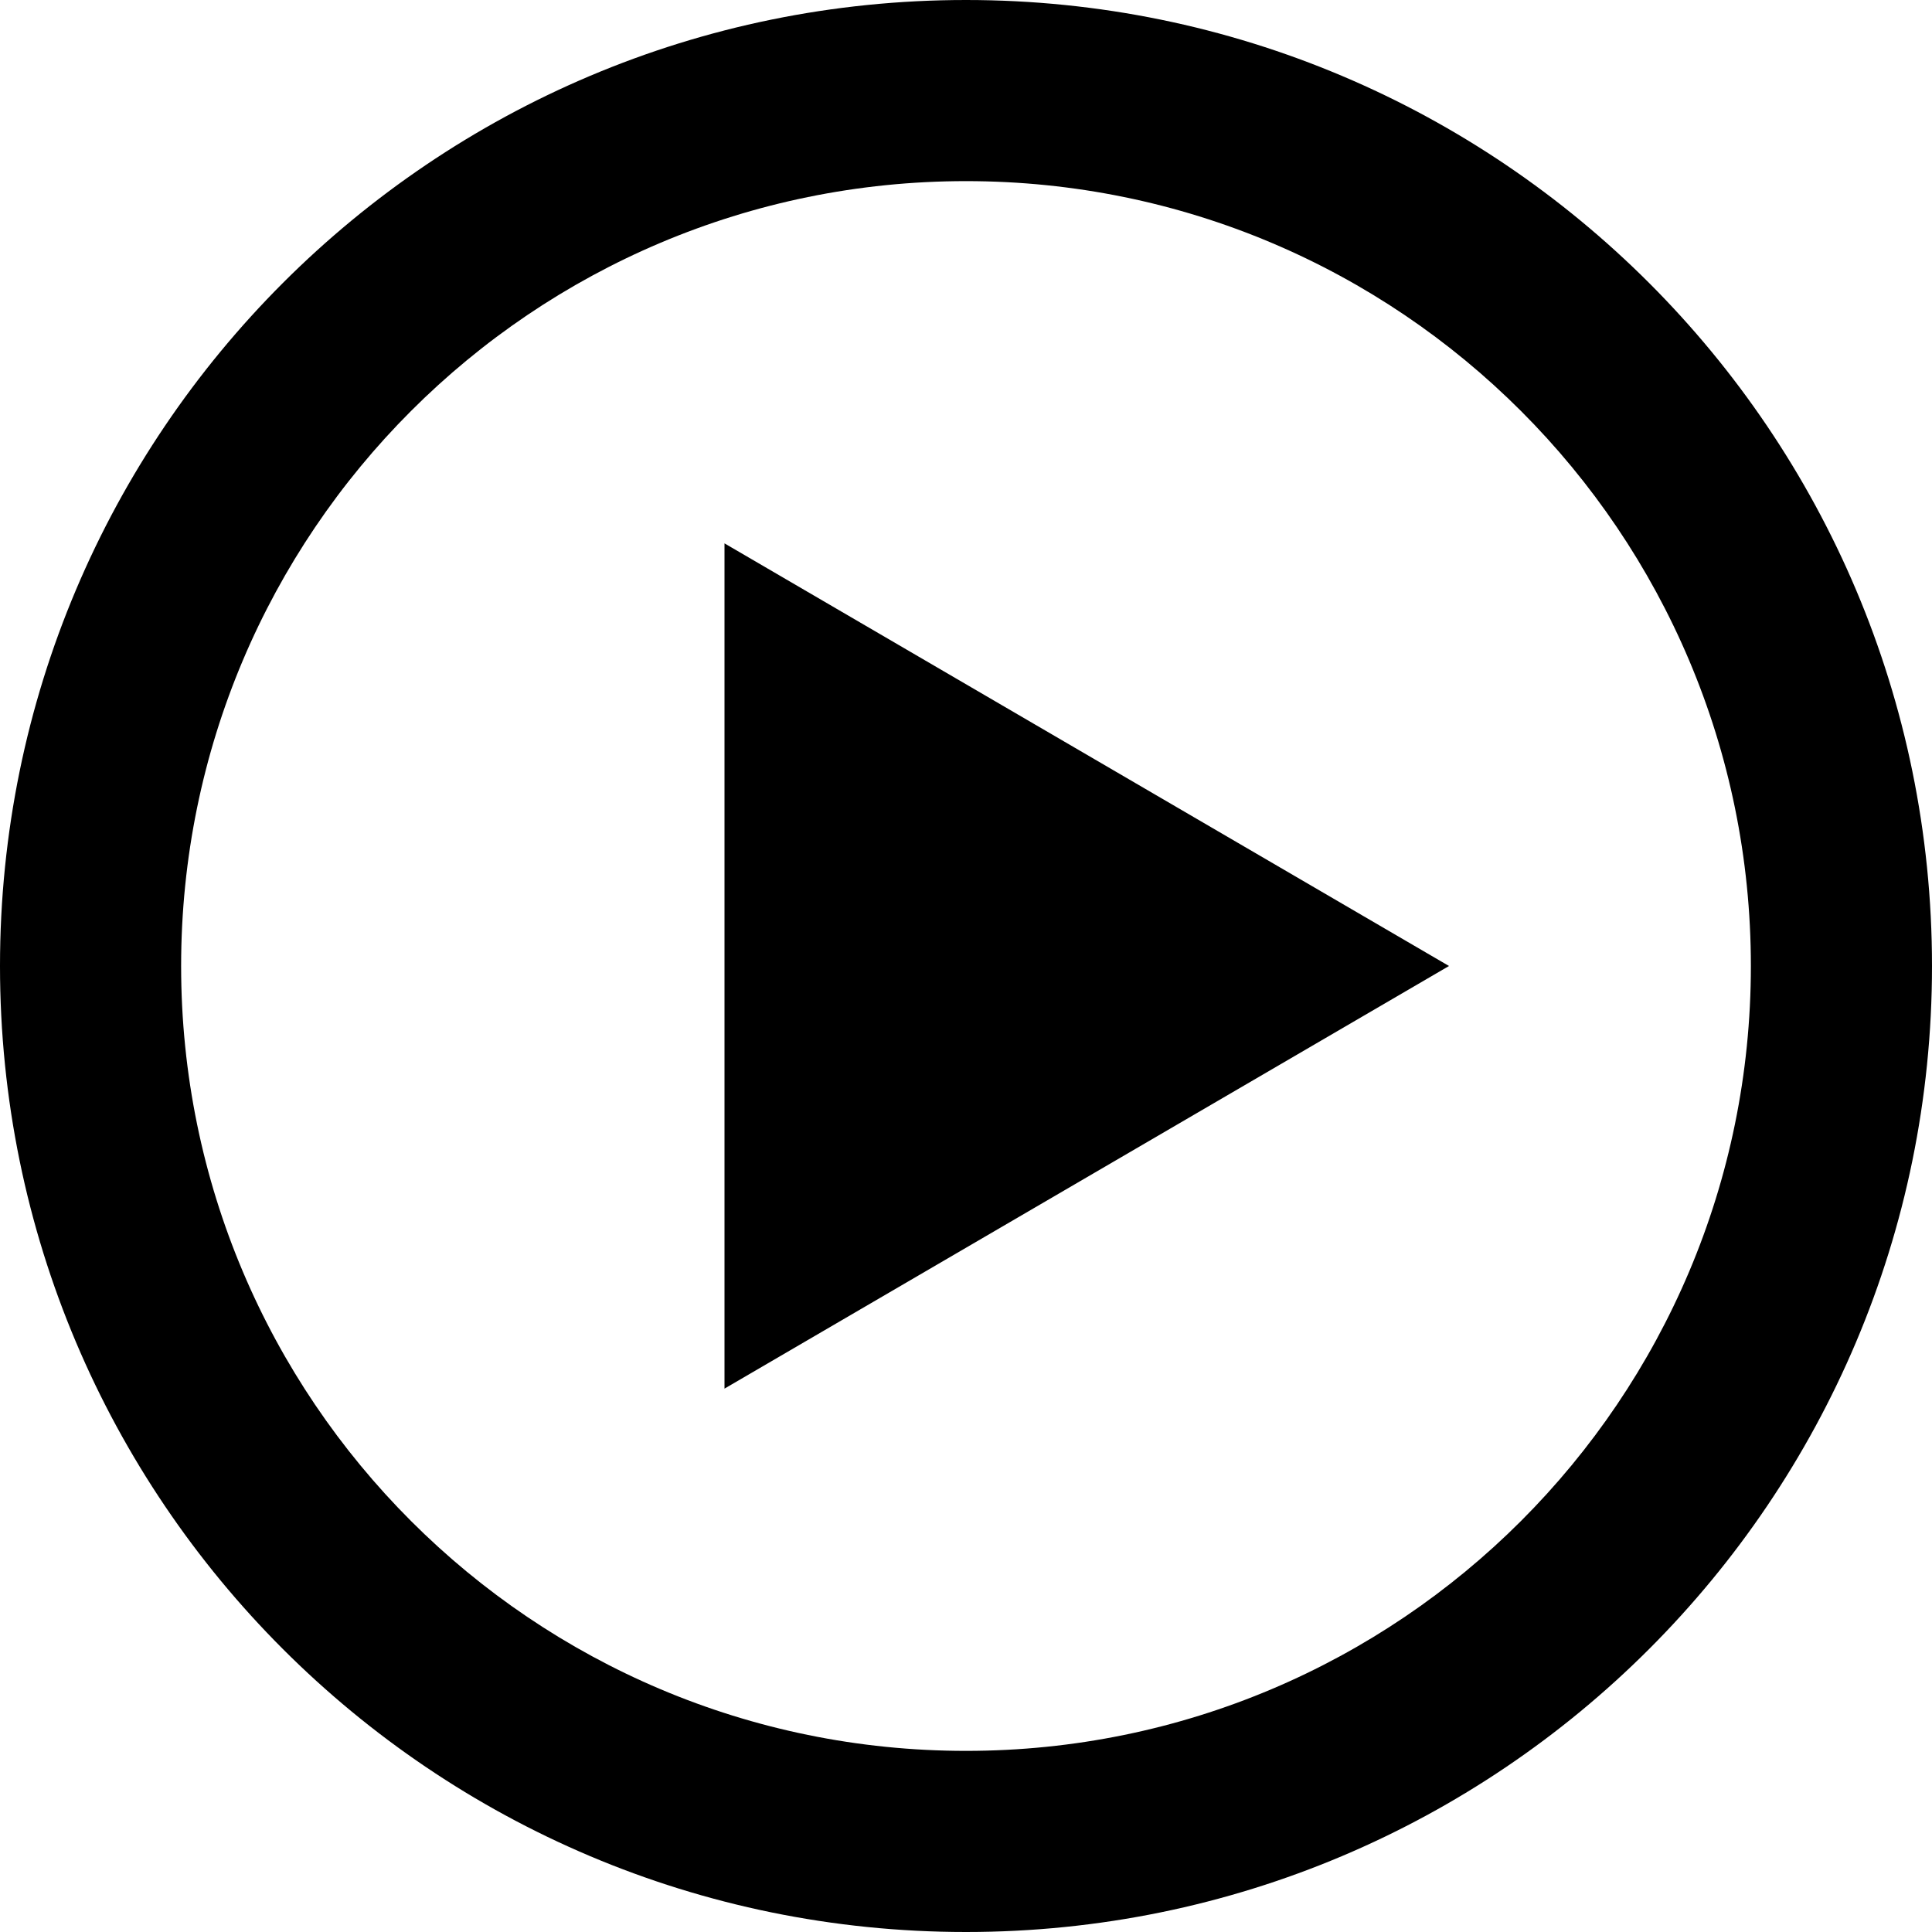
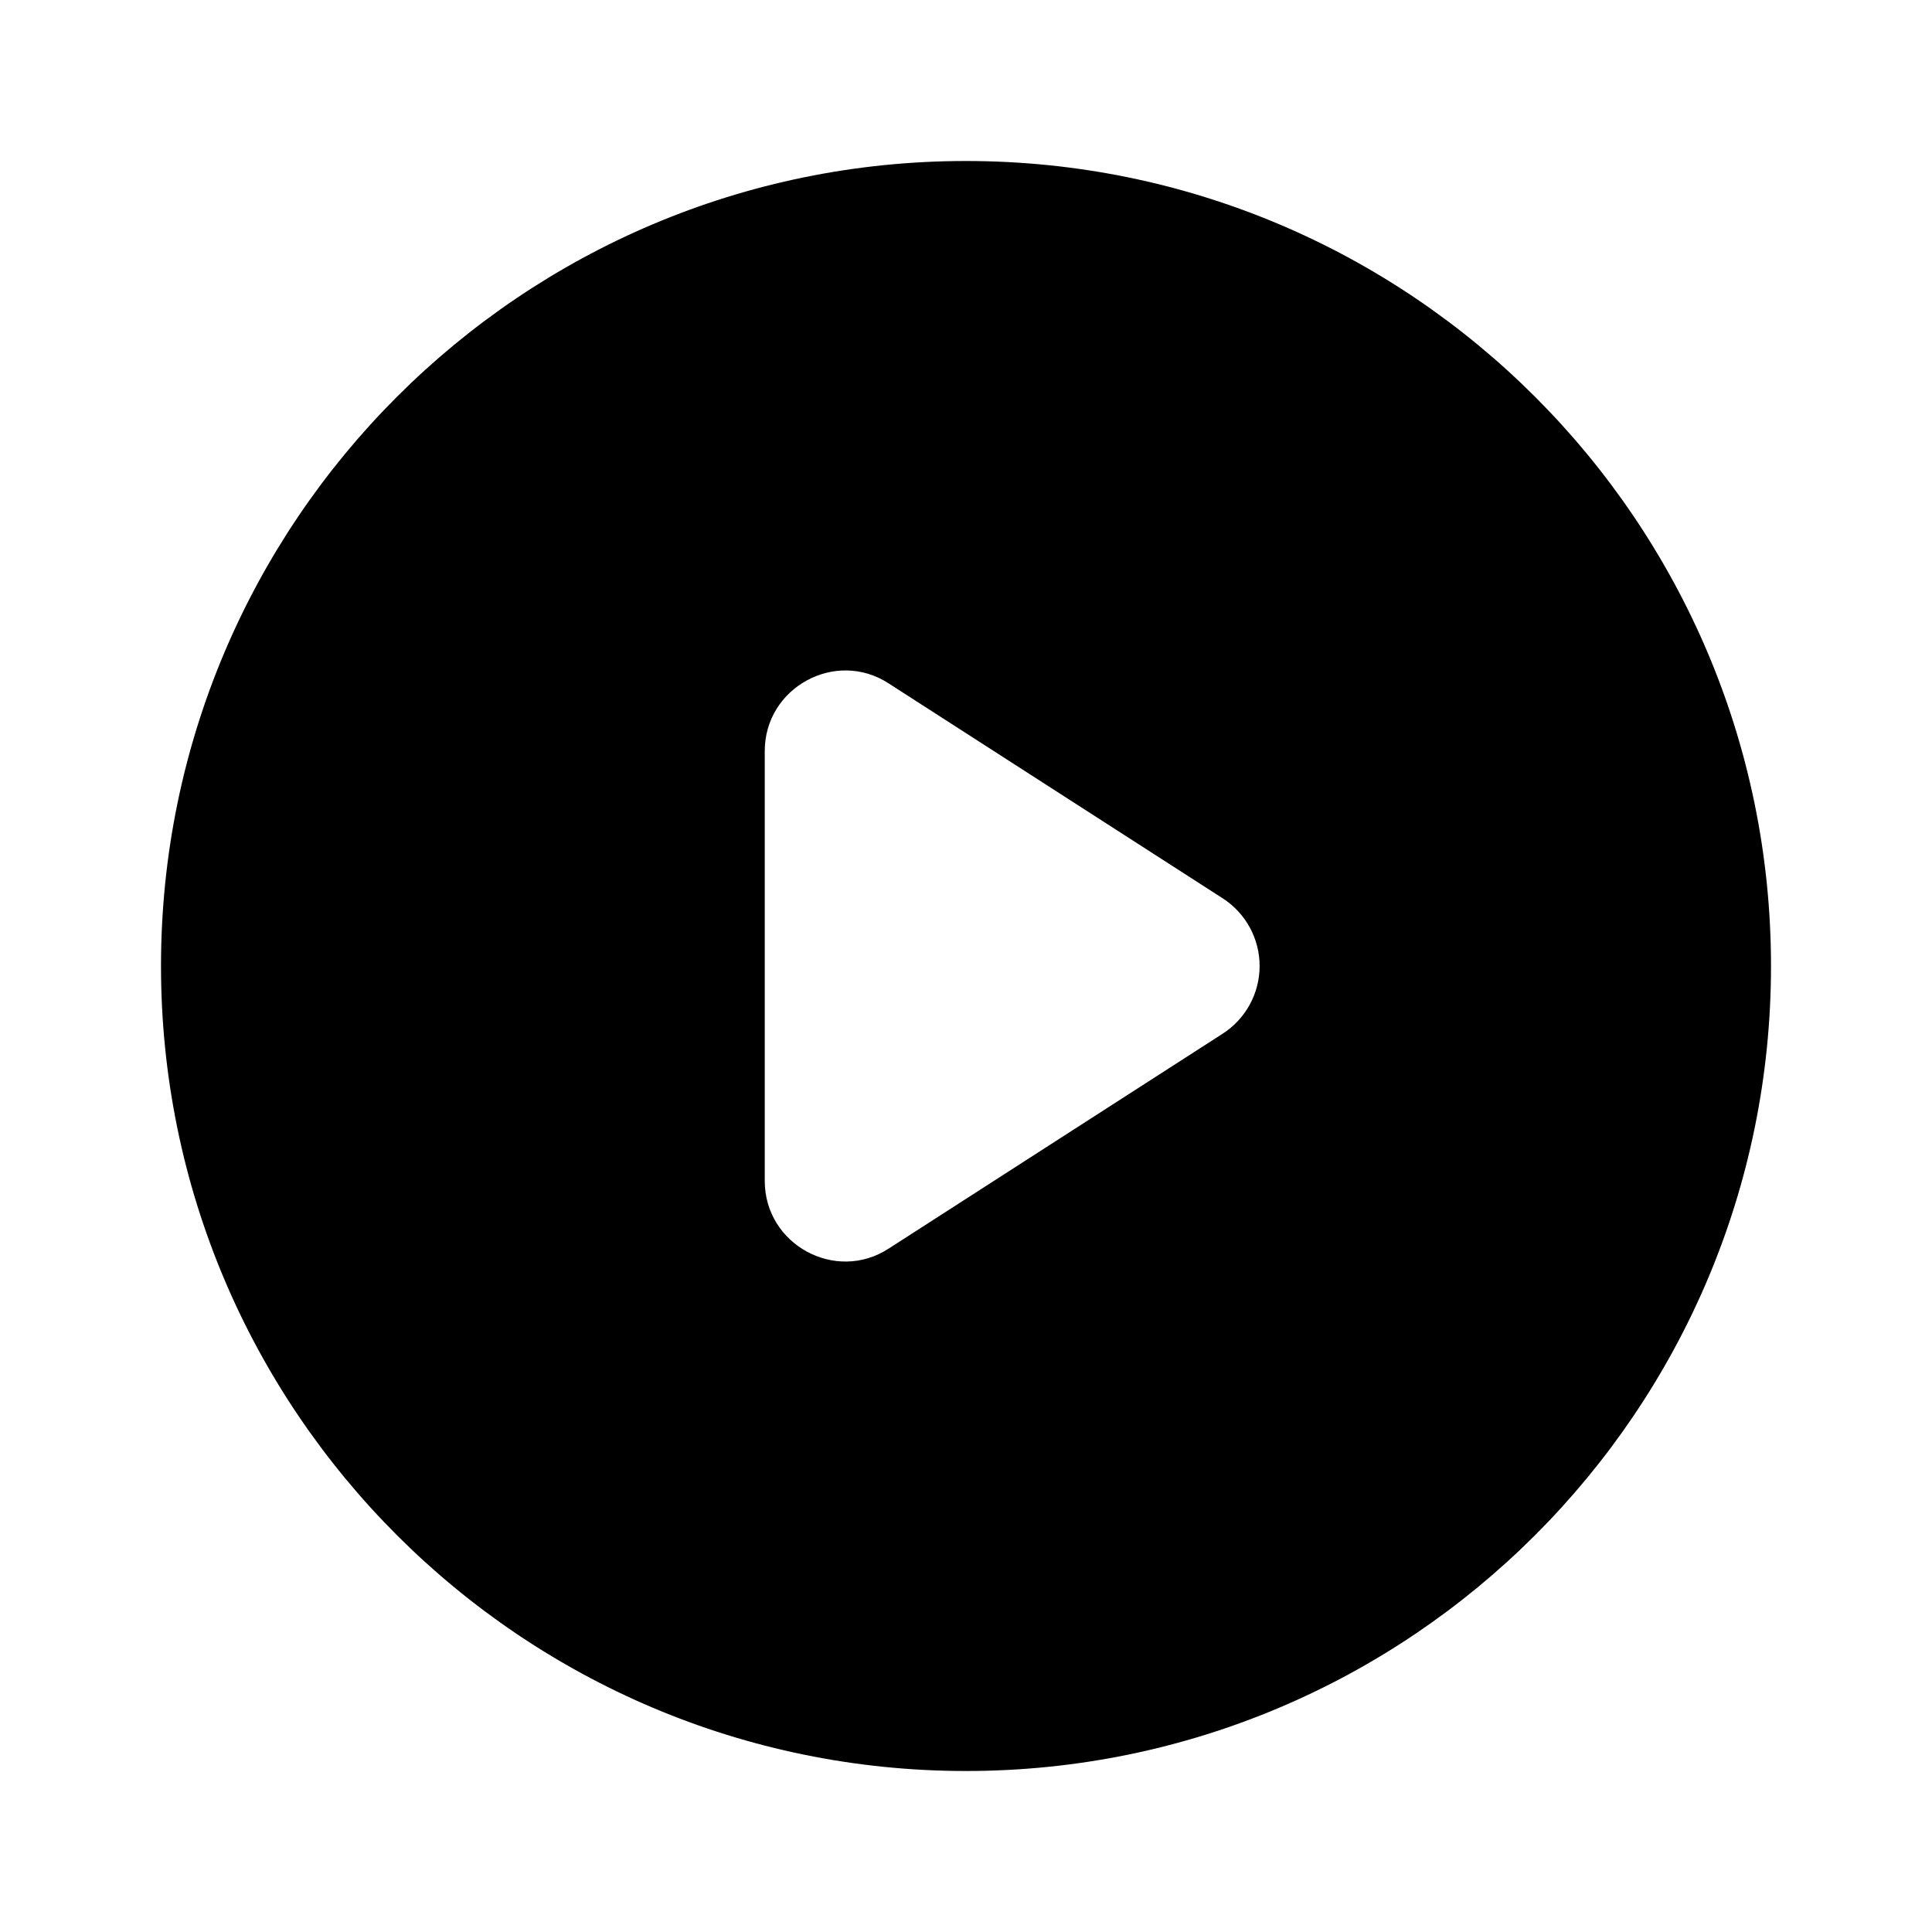
- <svg xmlns="http://www.w3.org/2000/svg" viewBox="0 0 32 32" aria-hidden="true" focusable="false">
-   <path d="M16 0C7.163 0 0 7.163 0 16s7.163 16 16 16 16-7.163 16-16S24.837 0 16 0zm0 29C8.82 29 3 23.18 3 16S8.82 3 16 3s13 5.82 13 13-5.82 13-13 13zM12 9l12 7-12 7z" />
+ <svg xmlns="http://www.w3.org/2000/svg" viewBox="0 0 24 24">
+   <path d="M12 2C6.48 2 2 6.48 2 12s4.48 10 10 10 10-4.48 10-10S17.52 2 12 2zM9.5 14.67V9.33c0-.79.88-1.27 1.54-.84l4.15 2.67a1 1 0 010 1.68l-4.15 2.67c-.66.43-1.54-.05-1.54-.84z" />
</svg>
